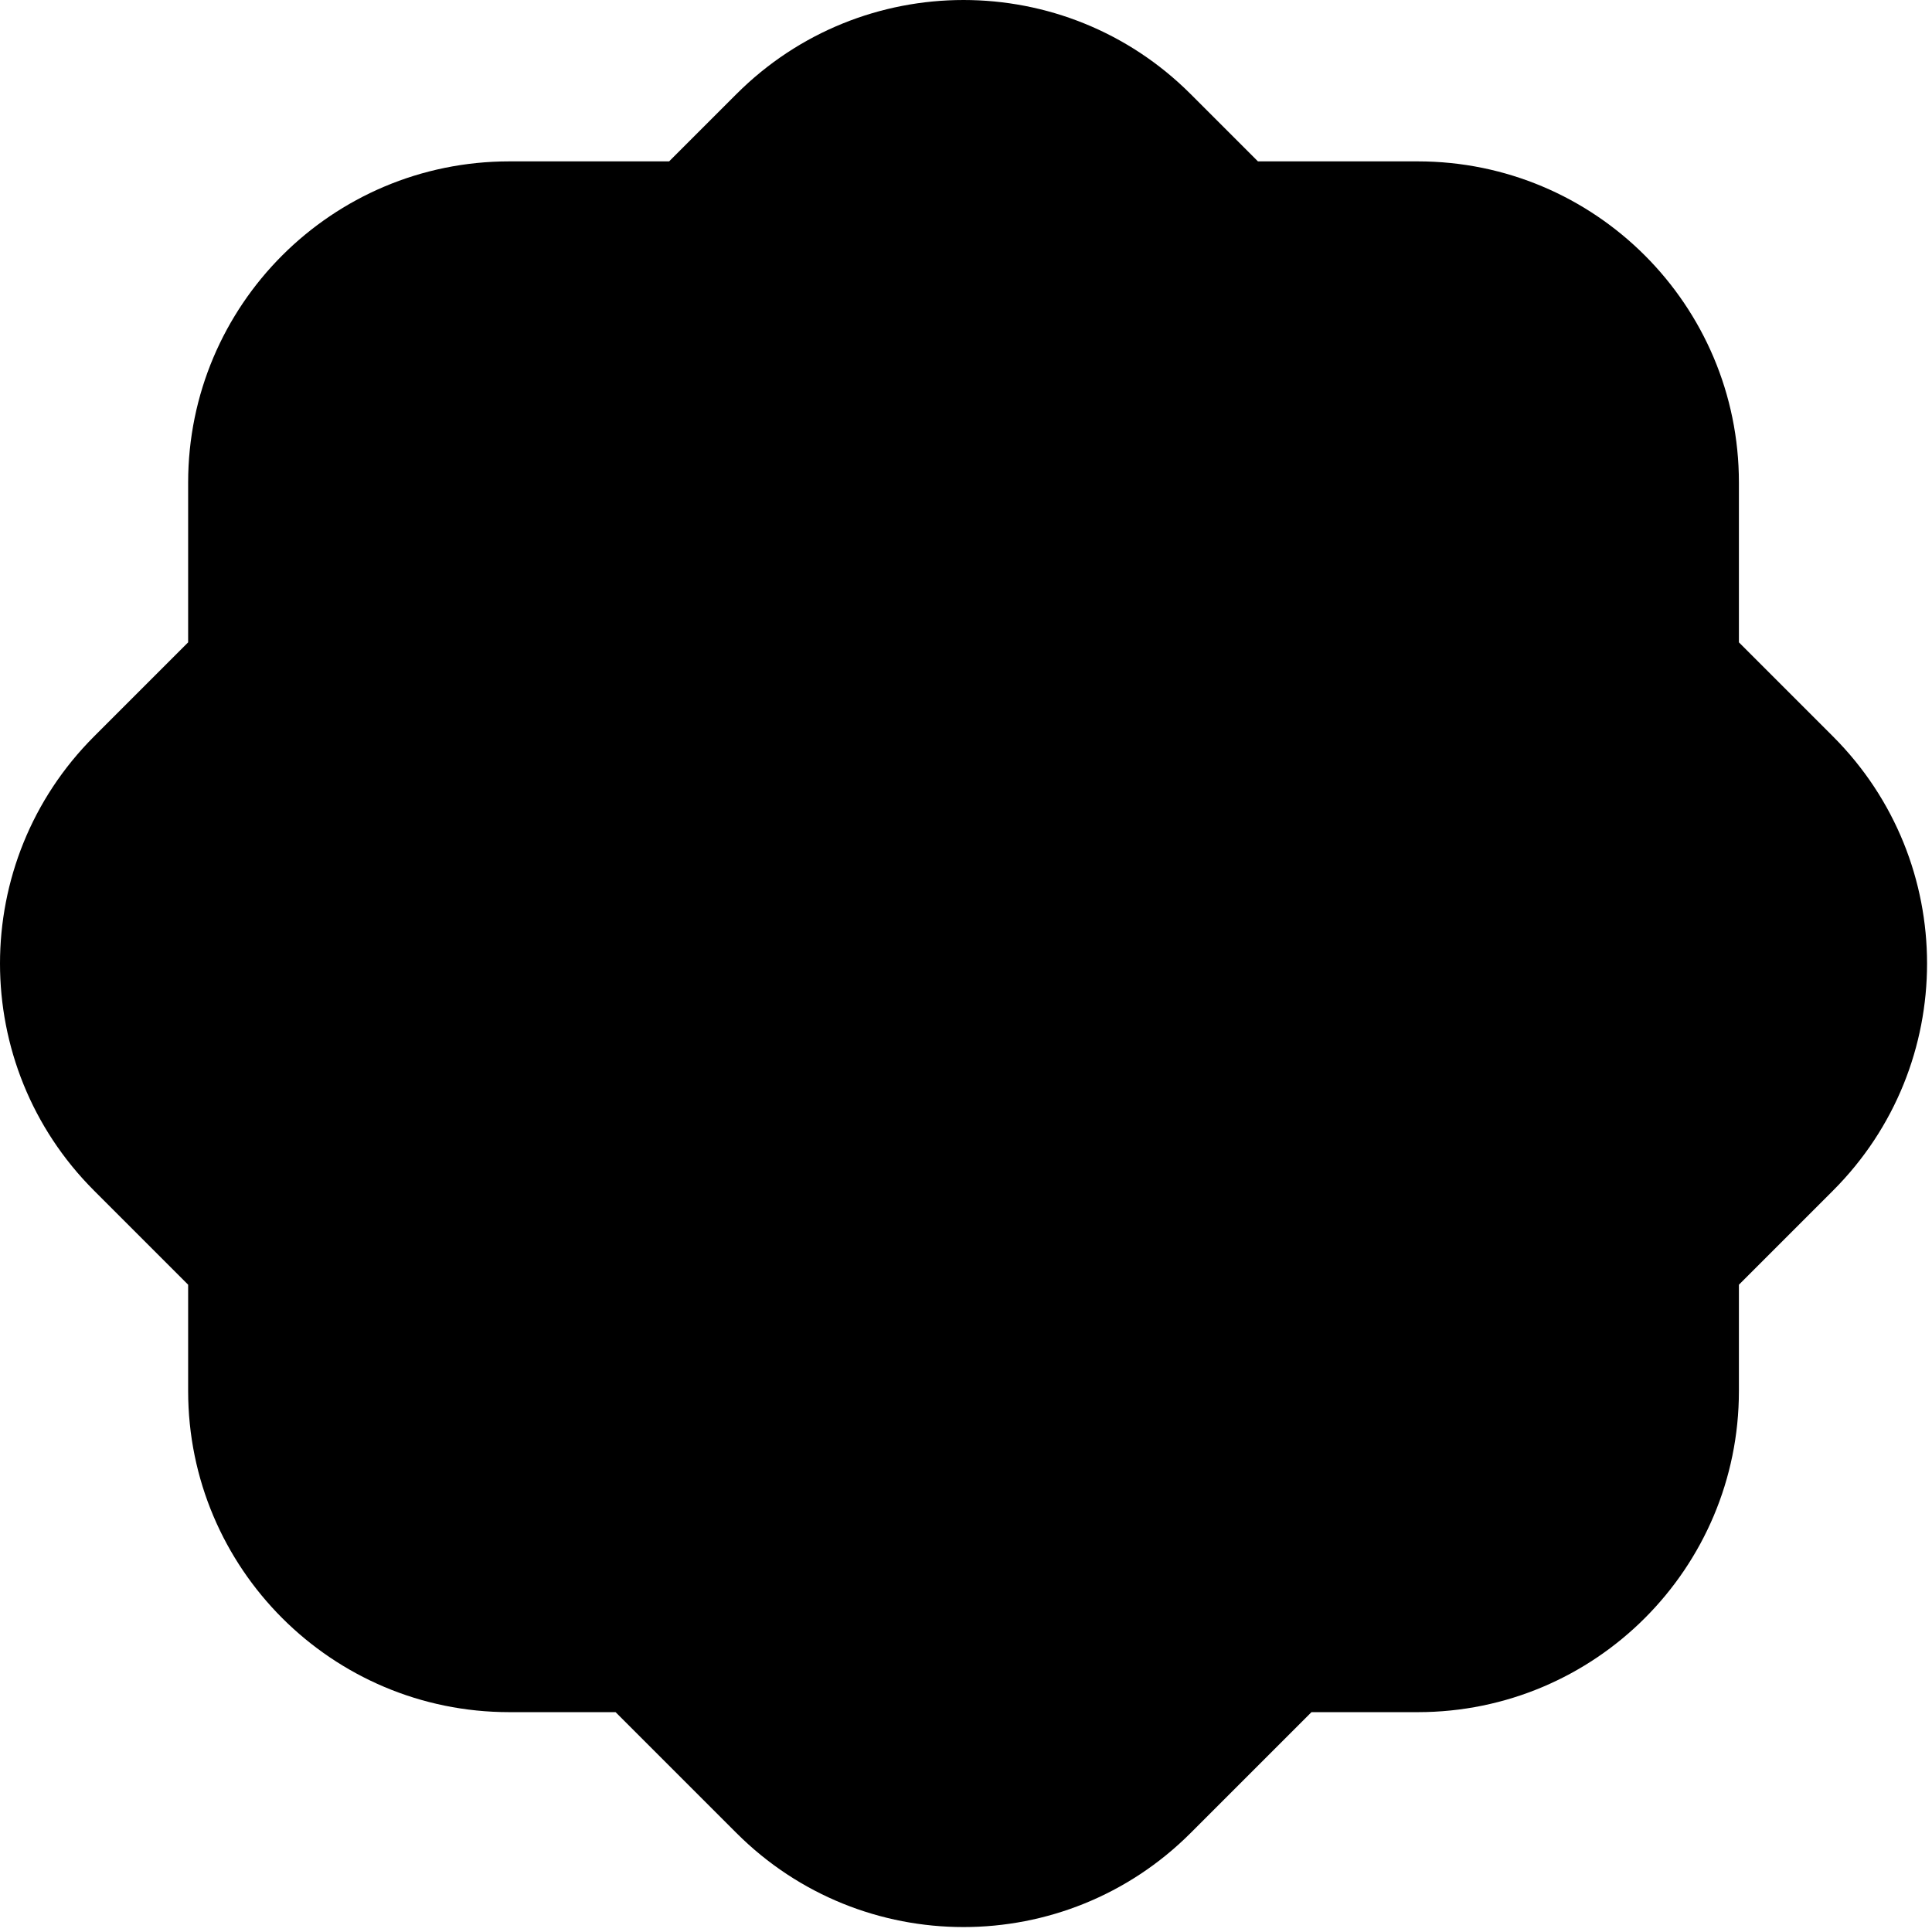
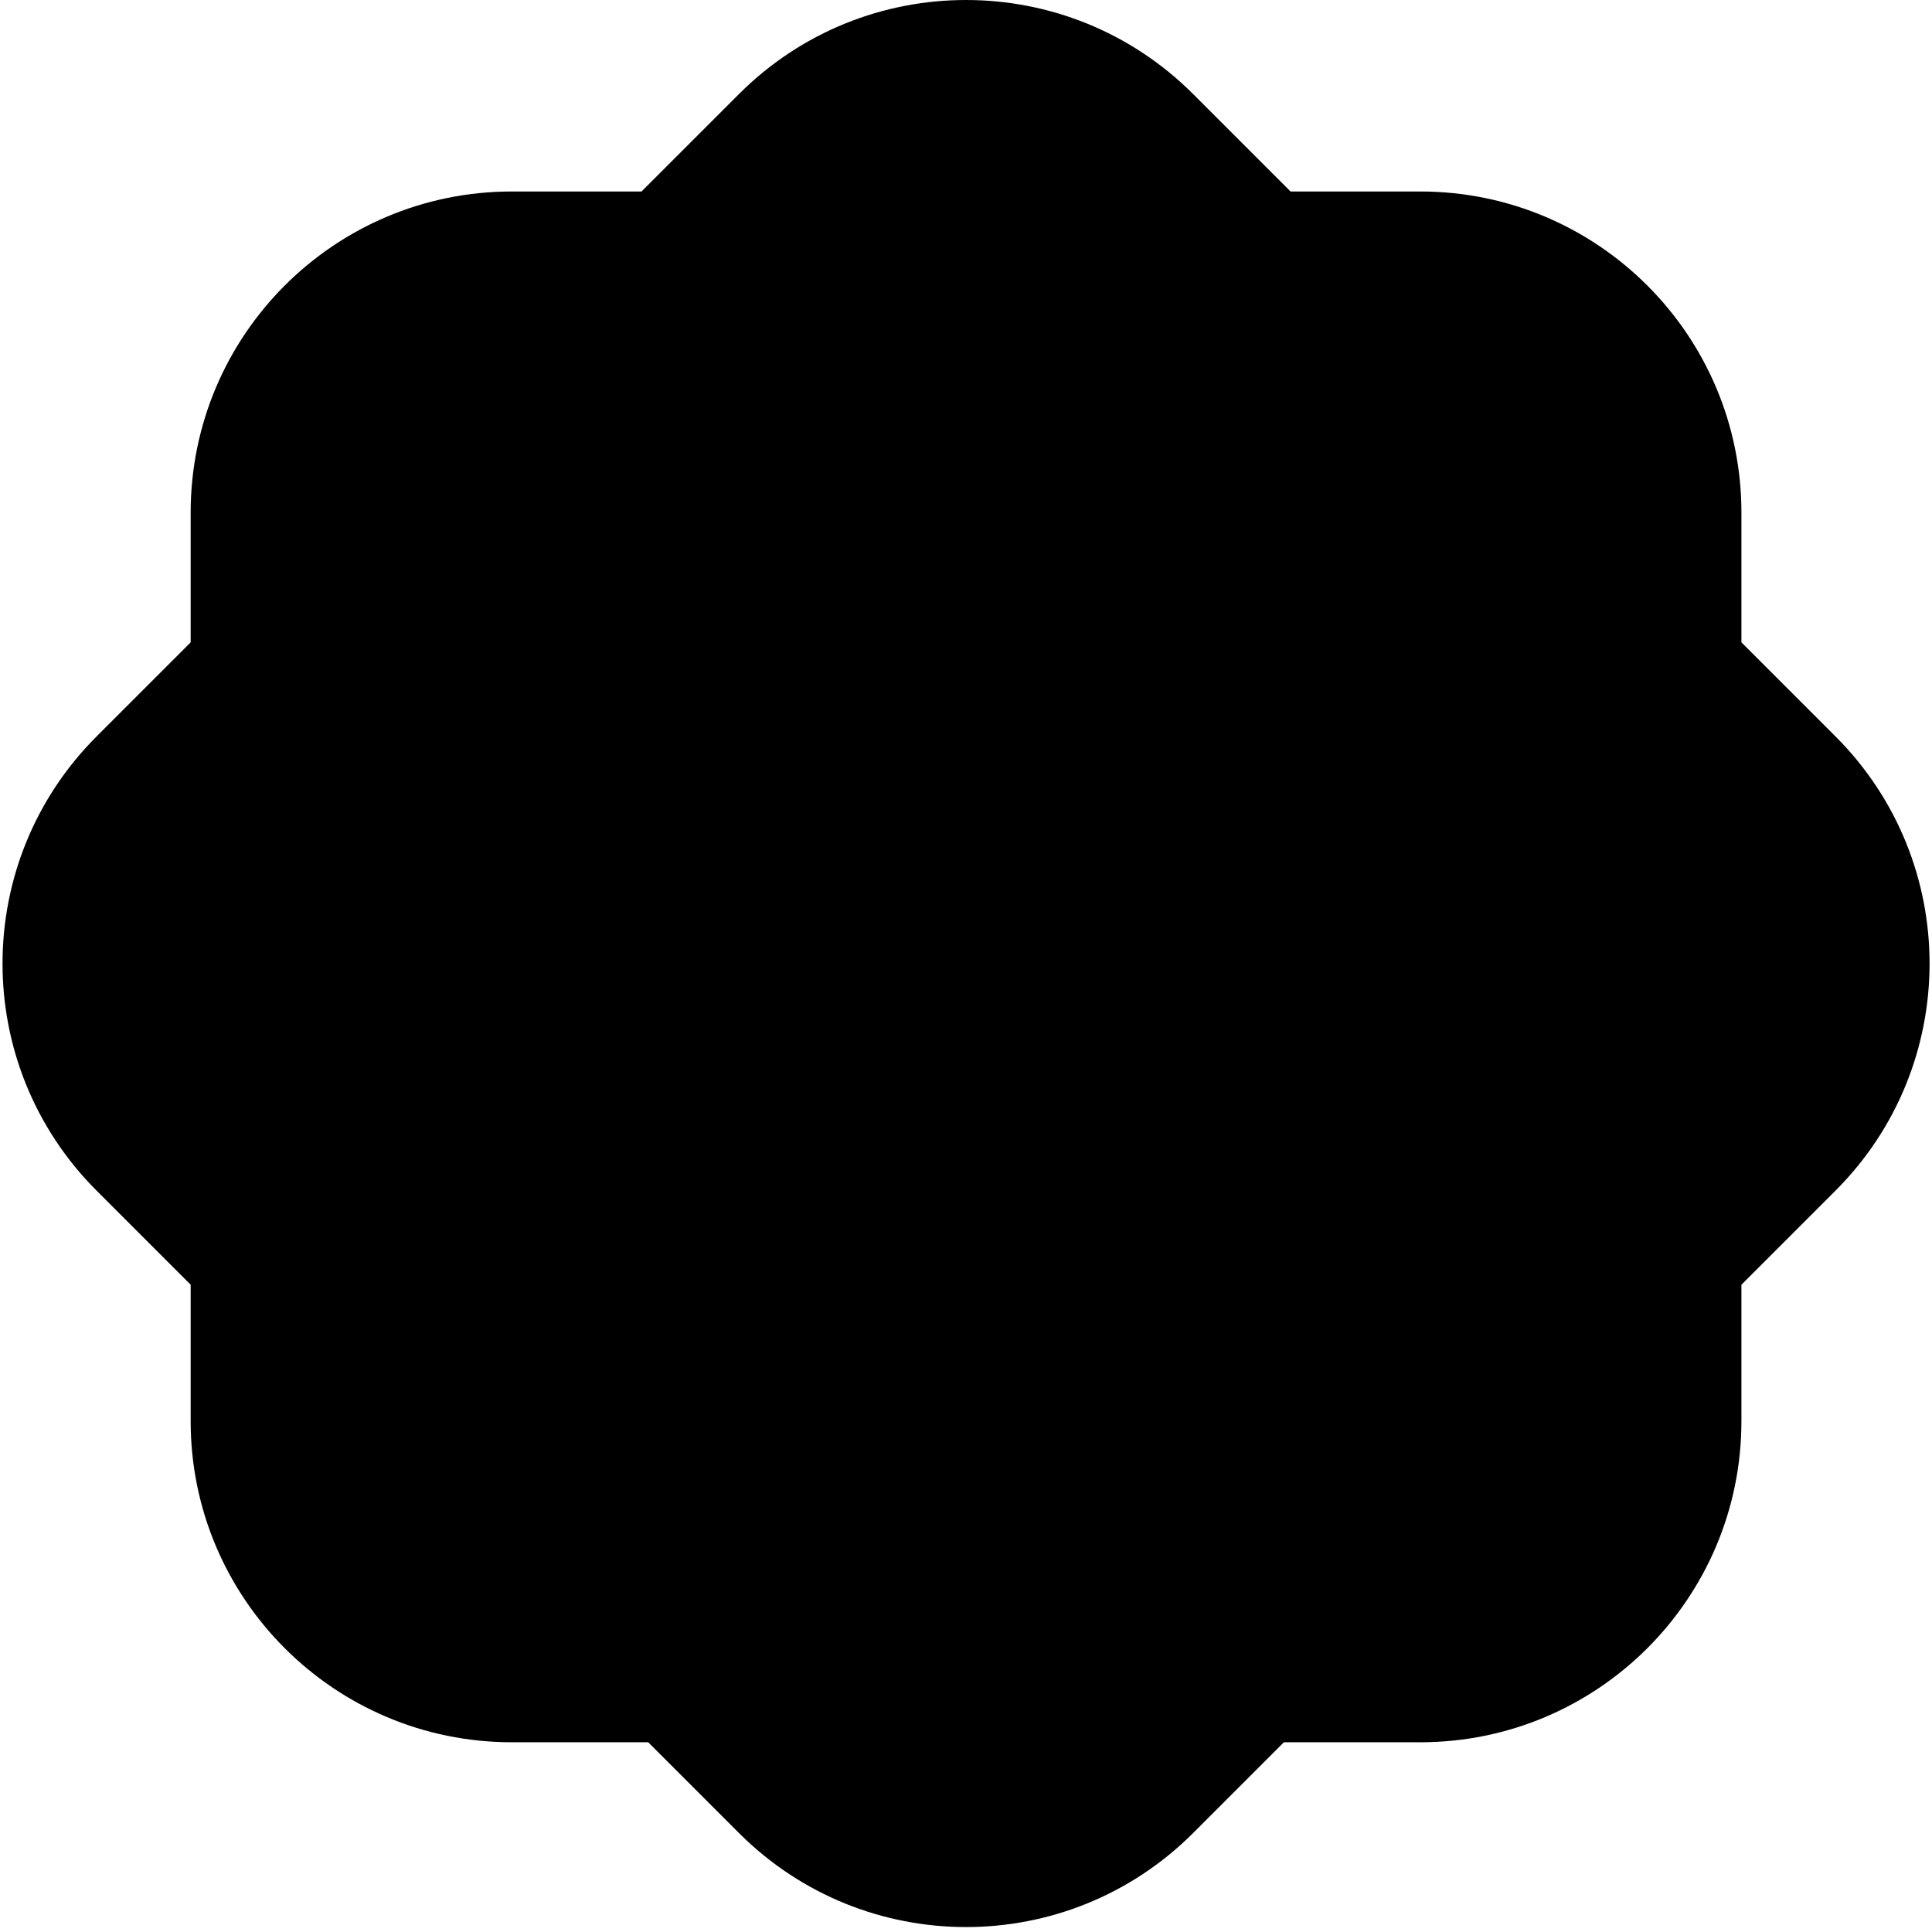
<svg xmlns="http://www.w3.org/2000/svg" width="385" height="385" viewBox="0 0 385 385">
-   <path d="M146.753 18.745C171.746 -6.248 212.269 -6.248 237.263 18.745L250.676 32.158H282.522C317.869 32.158 346.522 60.812 346.522 96.158V128.005L365.27 146.753C390.264 171.747 390.264 212.269 365.27 237.263L346.522 256.011V277.19C346.522 312.536 317.868 341.19 282.522 341.19H261.344L237.263 365.271C212.269 390.264 171.746 390.264 146.753 365.271L122.672 341.19H101.492C66.146 341.189 37.492 312.535 37.492 277.19V256.01L18.745 237.263C-6.248 212.269 -6.248 171.747 18.745 146.753L37.492 128.006V96.158C37.492 60.812 66.146 32.158 101.492 32.158H133.34L146.753 18.745Z" />
+   <path d="M147.254 18.745C172.248 -6.248 212.771 -6.248 237.764 18.745L257.178 38.159H283.023C318.369 38.159 347.023 66.813 347.023 102.159V128.004L365.772 146.753C390.765 171.746 390.765 212.269 365.772 237.263L347.023 256.012V283.19C347.023 318.537 318.369 347.19 283.023 347.19H255.844L237.764 365.271C212.771 390.264 172.248 390.265 147.254 365.272L129.173 347.19H101.993C66.646 347.19 37.993 318.537 37.993 283.19V256.009L19.247 237.263C-5.747 212.269 -5.747 171.746 19.247 146.753L37.993 128.007V102.159C37.993 66.813 66.646 38.159 101.993 38.159H127.84L147.254 18.745Z" />
</svg>
